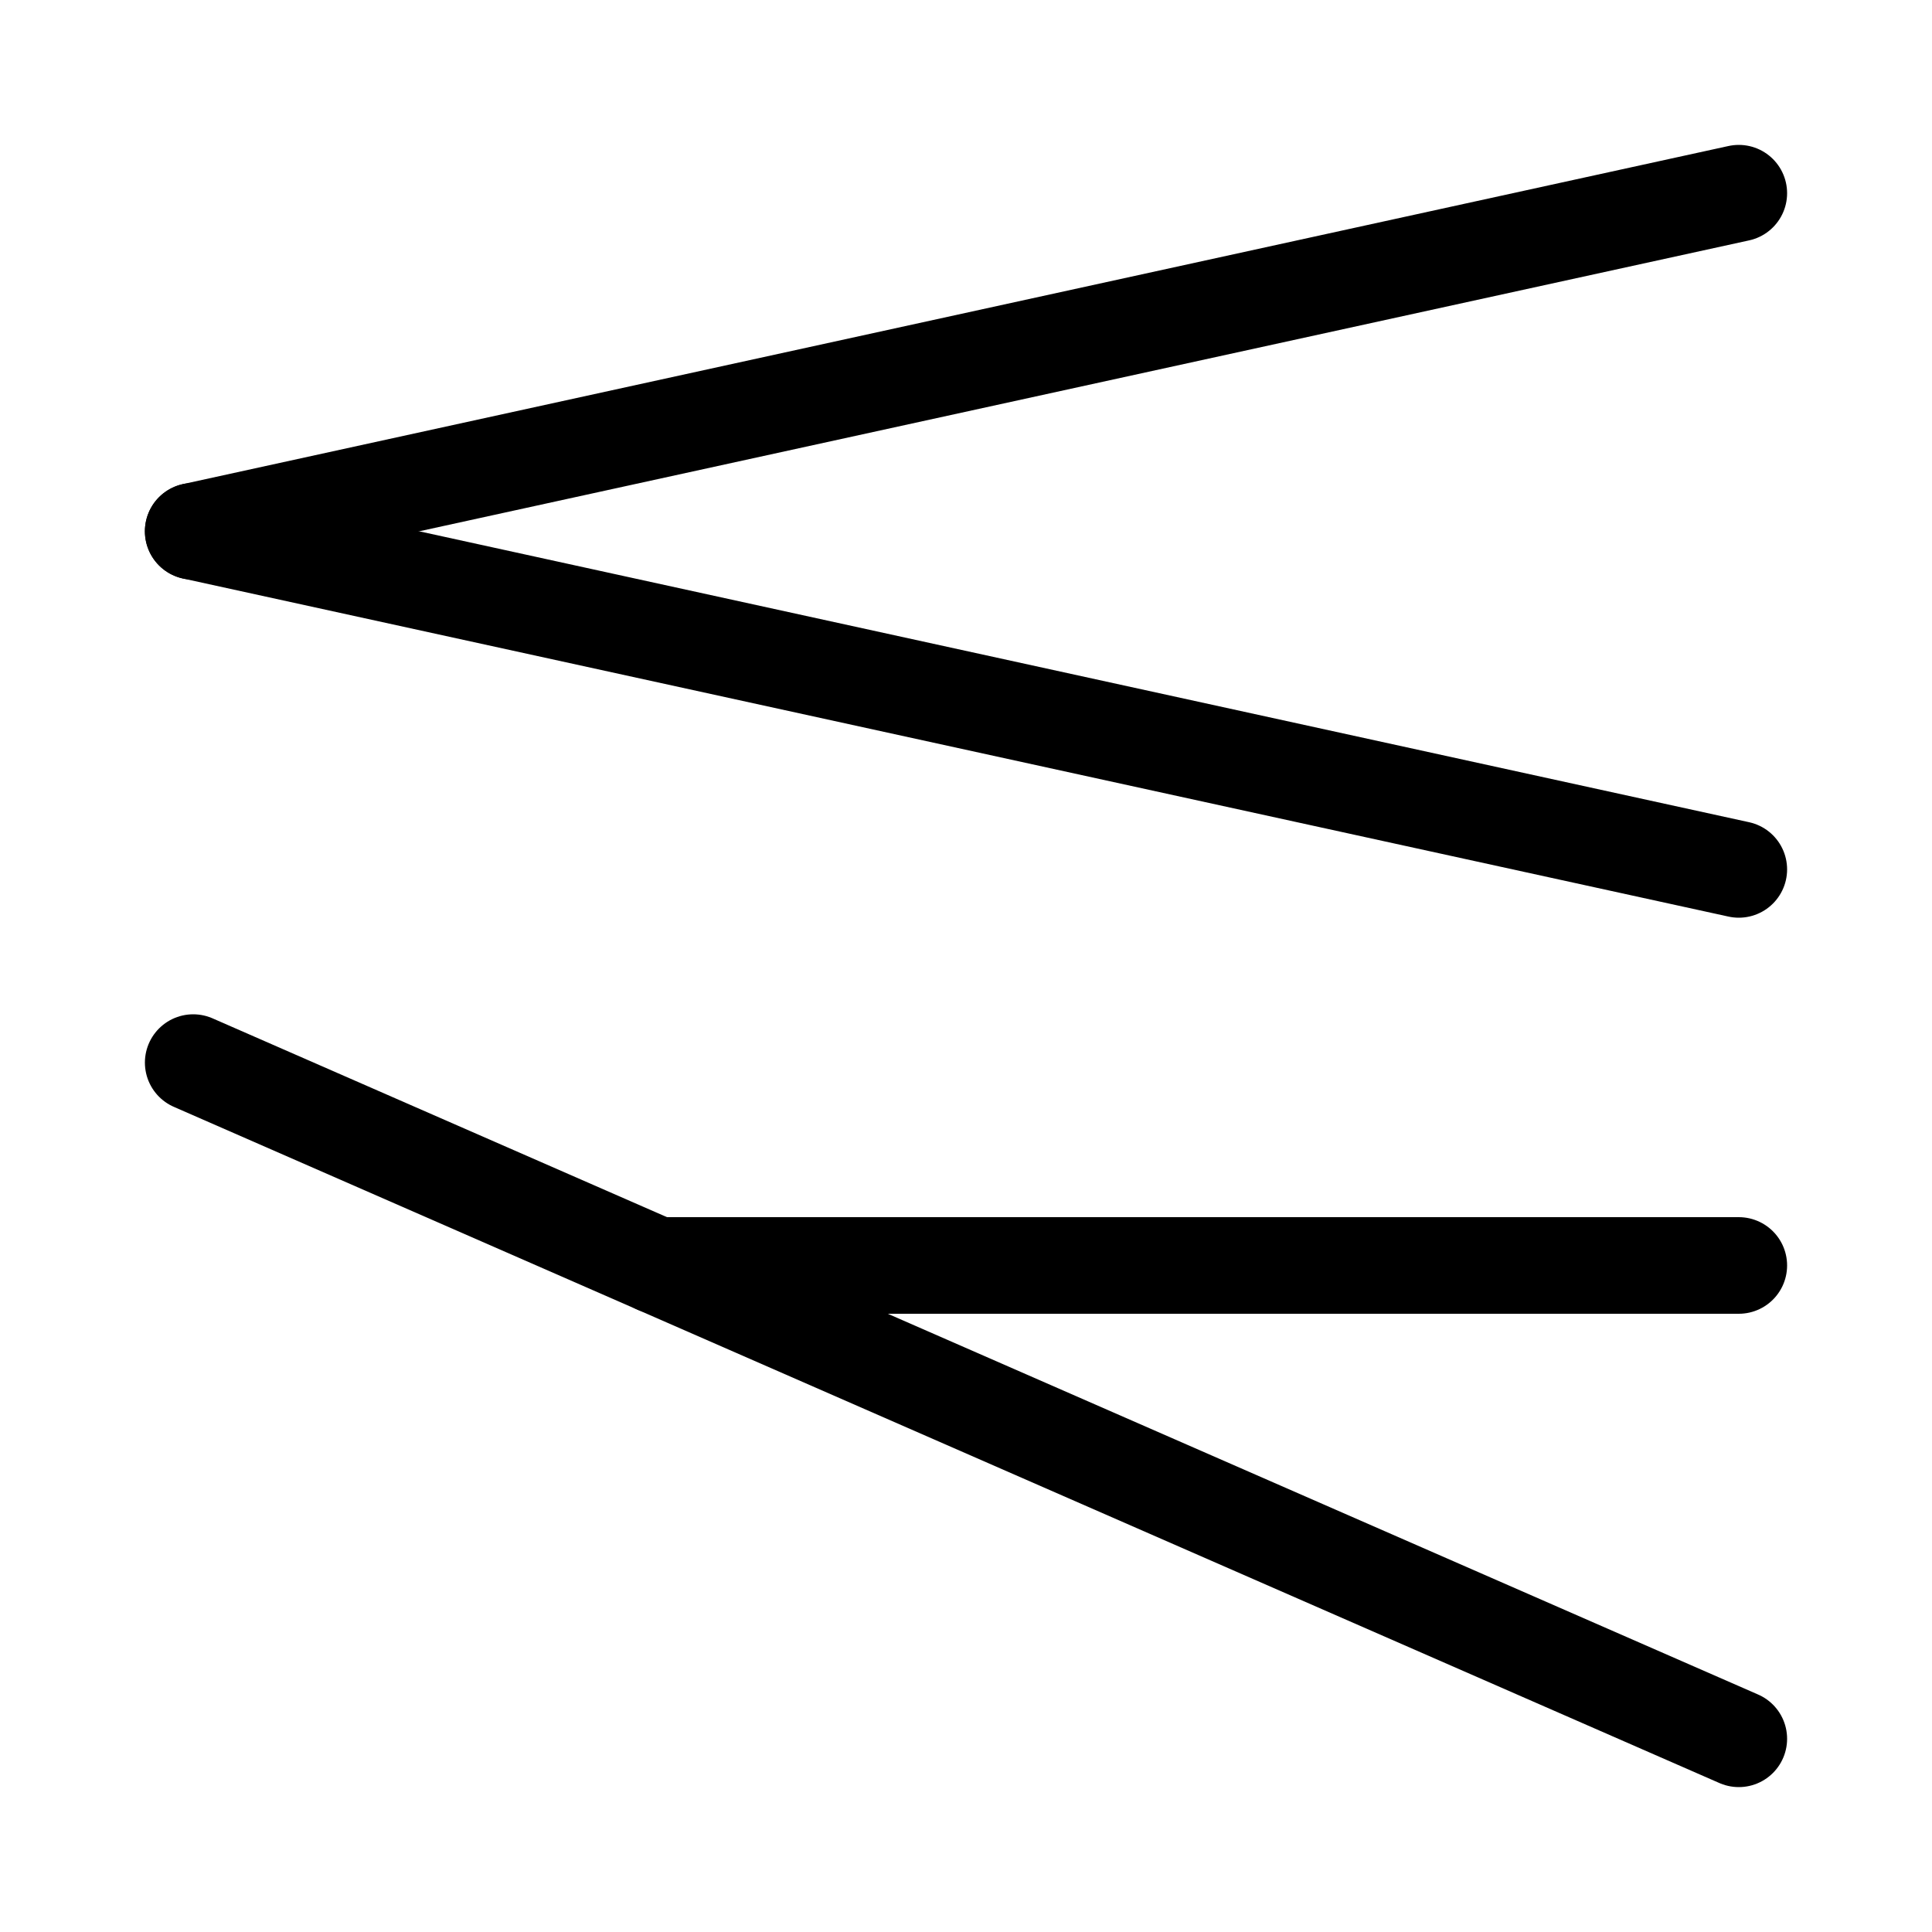
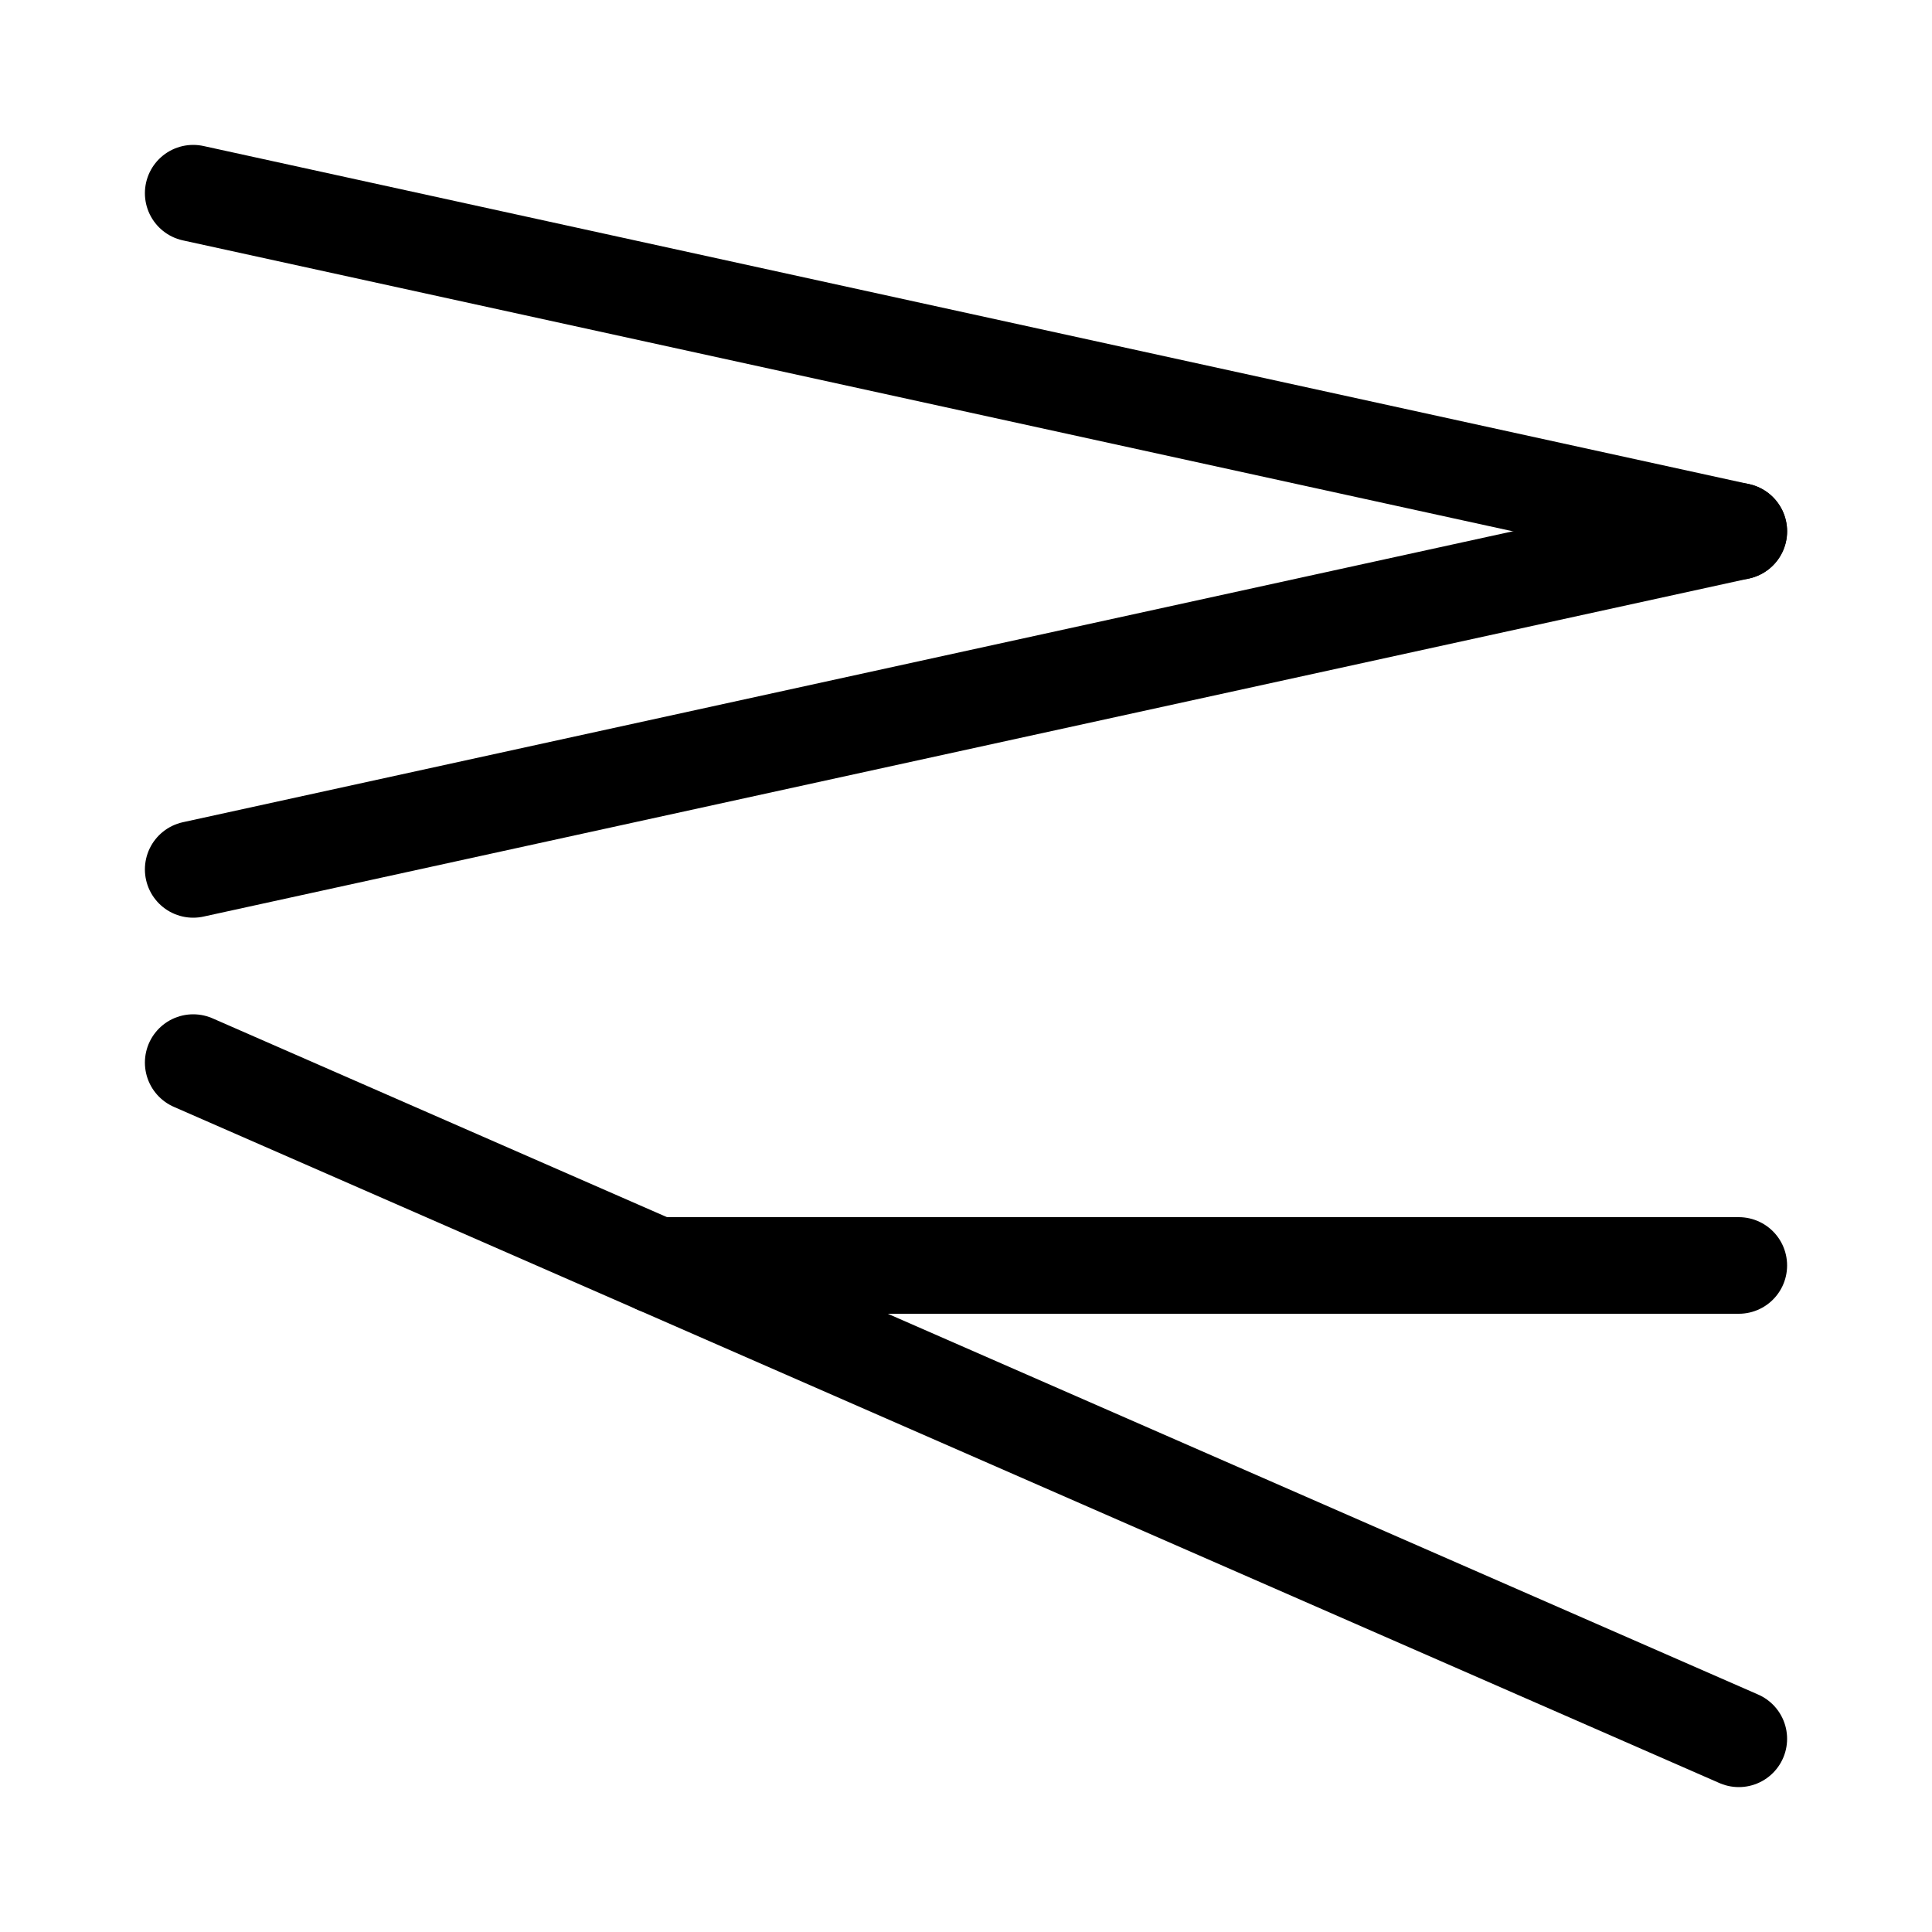
<svg xmlns="http://www.w3.org/2000/svg" width="40" height="40">
  <rect width="100%" height="100%" fill="white" />
  <g stroke="black" stroke-width="2" stroke-linecap="round">
    <g transform="" transform-origin="20 11">
-       <line x1="36" y1="4" x2="4" y2="11" />
-       <line x1="4" y1="11" x2="36" y2="18" />
+       <line x1="4" y1="4" x2="36" y2="11" />
+       <line x1="36" y1="11" x2="4" y2="18" />
    </g>
    <g transform="" transform-origin="20 29">
      <line x1="4" y1="22" x2="36" y2="36" />
      <line x1="13.6" y1="26.2" x2="36" y2="26.2" />
    </g>
  </g>
</svg>
